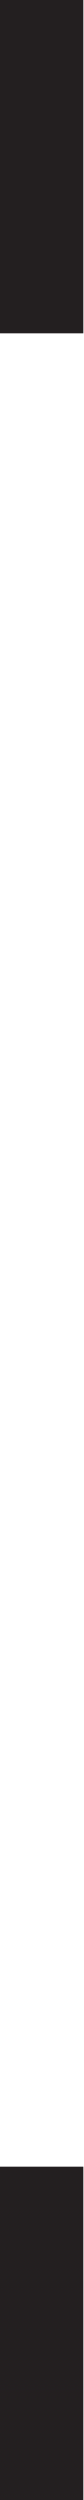
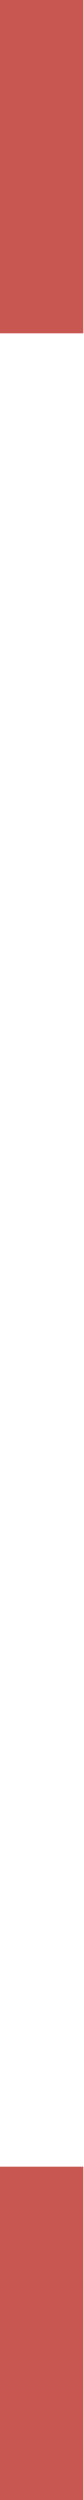
<svg xmlns="http://www.w3.org/2000/svg" version="1.1" id="Layer_1" x="0px" y="0px" width="1px" height="30px" viewBox="39.922 0 1 30" enable-background="new 39.922 0 1 30" xml:space="preserve">
-   <line fill="none" stroke="#231F20" stroke-miterlimit="10" x1="40.422" y1="4" x2="40.422" y2="0" />
-   <line fill="none" stroke="#231F20" stroke-miterlimit="10" x1="40.422" y1="30" x2="40.422" y2="26" />
+   <defs id="defs9" />
+   <line fill="none" stroke="#231F20" stroke-miterlimit="10" x1="40.422" y1="4" x2="40.422" y2="0" id="line3" style="stroke:#c85752;stroke-opacity:1" />
+   <line fill="none" stroke="#231F20" stroke-miterlimit="10" x1="40.422" y1="30" x2="40.422" y2="26" id="line5" style="stroke:#c85752;stroke-opacity:1" />
</svg>
